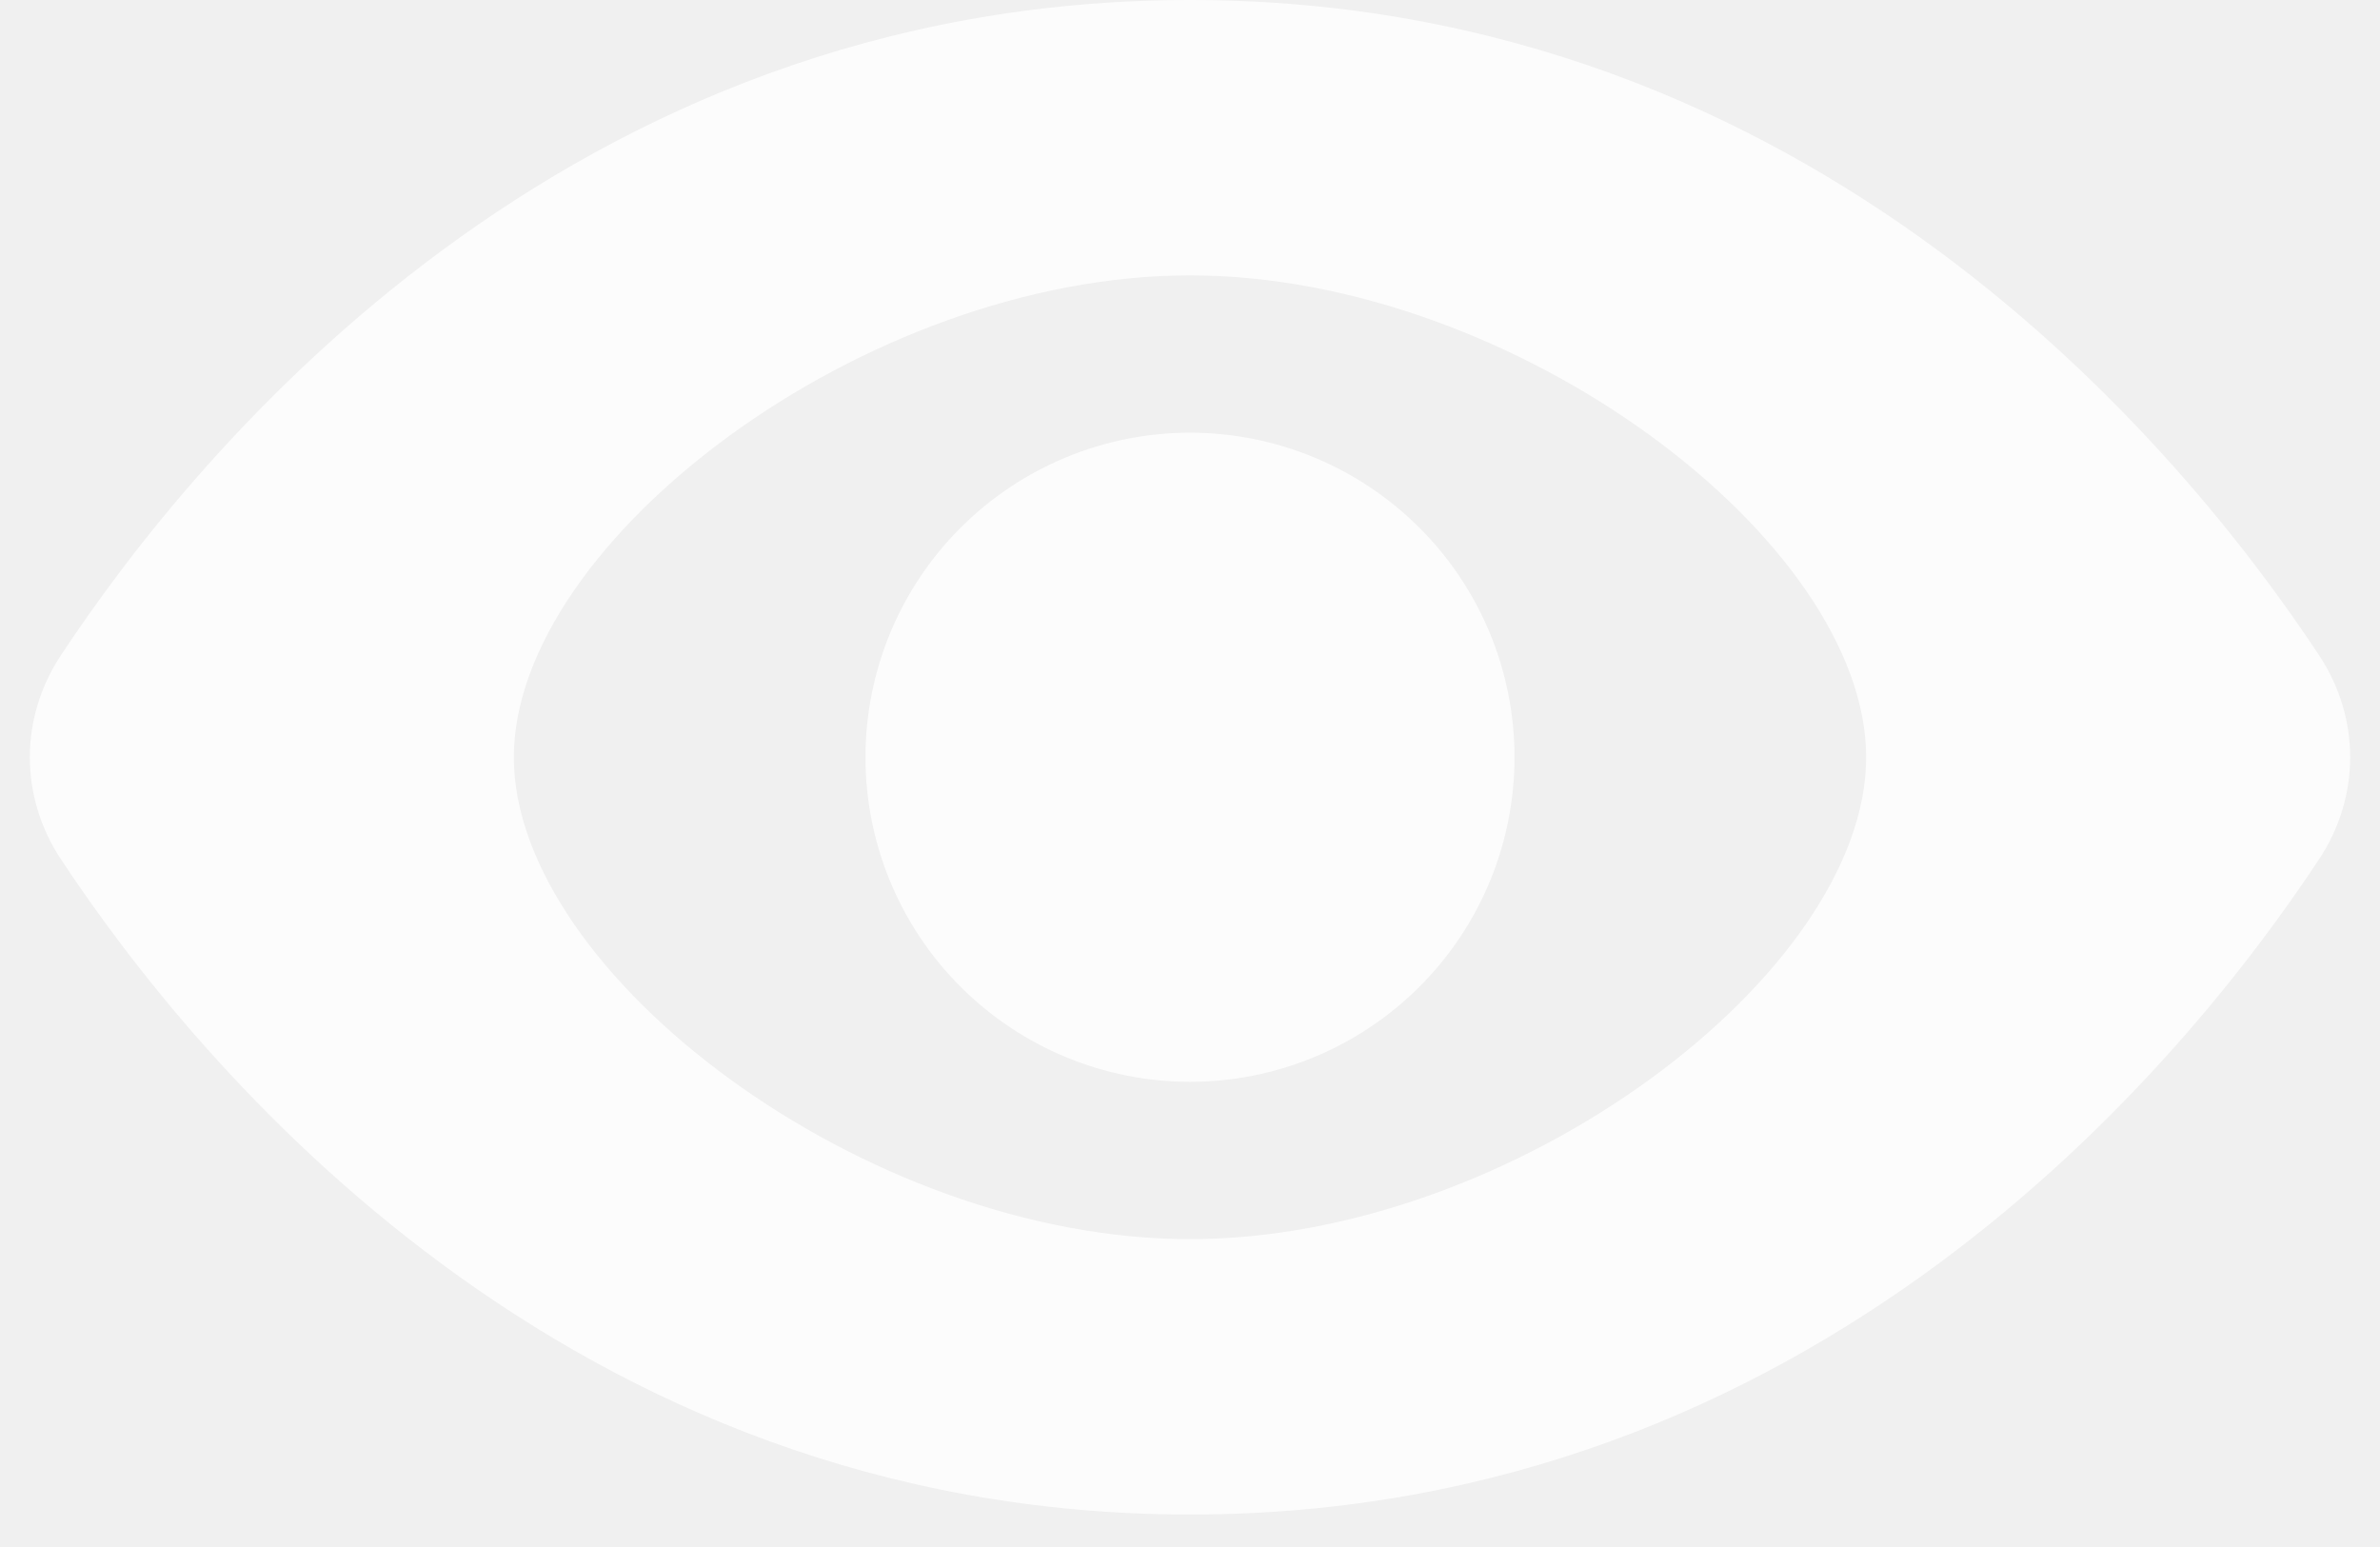
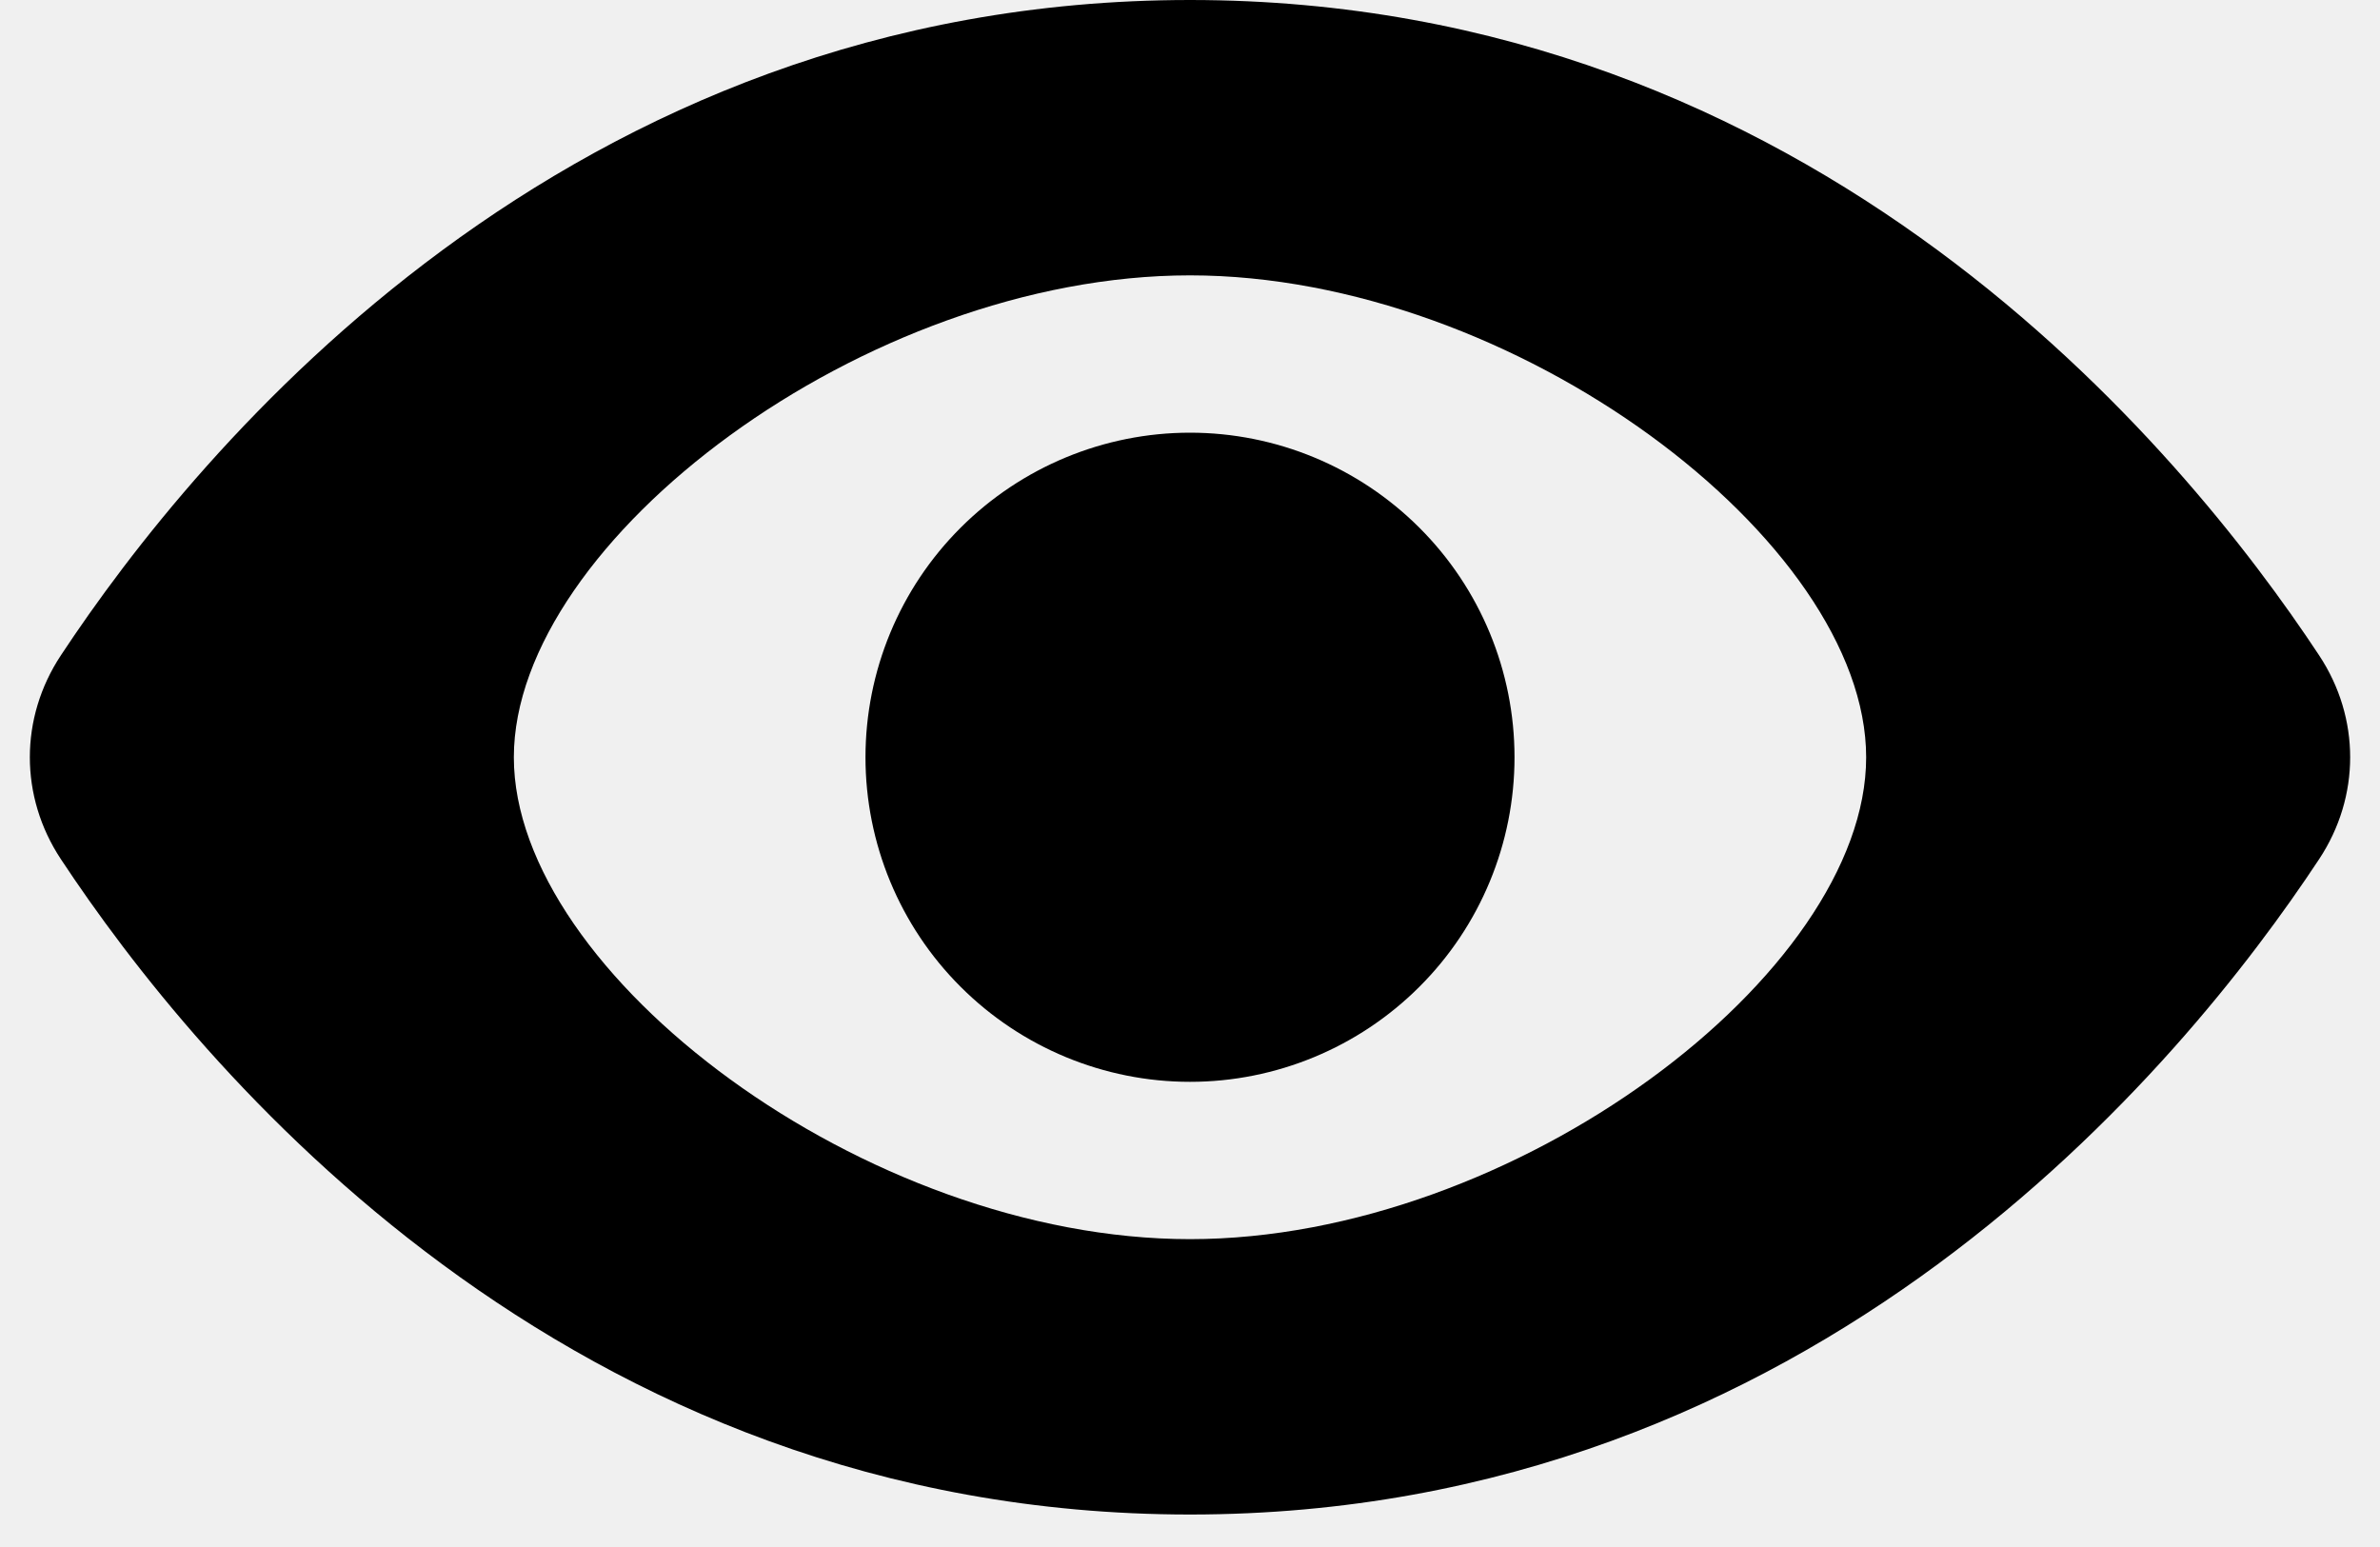
<svg xmlns="http://www.w3.org/2000/svg" width="20" height="13" viewBox="0 0 20 13" fill="none">
-   <path opacity="0.8" d="M12.727 6.364C12.727 7.087 12.44 7.781 11.928 8.292C11.417 8.803 10.723 9.091 10 9.091C9.277 9.091 8.583 8.803 8.072 8.292C7.56 7.781 7.273 7.087 7.273 6.364C7.273 5.64 7.56 4.946 8.072 4.435C8.583 3.924 9.277 3.636 10 3.636C10.723 3.636 11.417 3.924 11.928 4.435C12.44 4.946 12.727 5.64 12.727 6.364Z" fill="white" />
-   <path opacity="0.8" d="M0.511 7.219C0.164 6.694 0.164 6.033 0.511 5.508C1.657 3.772 4.75 0 10 0C15.249 0 18.343 3.772 19.489 5.508C19.836 6.033 19.836 6.694 19.489 7.219C18.343 8.955 15.249 12.727 10 12.727C4.75 12.727 1.657 8.955 0.511 7.219ZM10 10.413C12.727 10.413 15.682 8.182 15.682 6.364C15.682 4.545 12.727 2.314 10 2.314C7.273 2.314 4.318 4.545 4.318 6.364C4.318 8.182 7.273 10.413 10 10.413Z" fill="white" />
+   <path d="M12.727 6.364C12.727 7.087 12.44 7.781 11.928 8.292C11.417 8.803 10.723 9.091 10 9.091C9.277 9.091 8.583 8.803 8.072 8.292C7.56 7.781 7.273 7.087 7.273 6.364C7.273 5.64 7.56 4.946 8.072 4.435C8.583 3.924 9.277 3.636 10 3.636C10.723 3.636 11.417 3.924 11.928 4.435C12.44 4.946 12.727 5.64 12.727 6.364Z" fill="currentColor" />
+   <path d="M0.511 7.219C0.164 6.694 0.164 6.033 0.511 5.508C1.657 3.772 4.75 0 10 0C15.249 0 18.343 3.772 19.489 5.508C19.836 6.033 19.836 6.694 19.489 7.219C18.343 8.955 15.249 12.727 10 12.727C4.75 12.727 1.657 8.955 0.511 7.219ZM10 10.413C12.727 10.413 15.682 8.182 15.682 6.364C15.682 4.545 12.727 2.314 10 2.314C7.273 2.314 4.318 4.545 4.318 6.364C4.318 8.182 7.273 10.413 10 10.413Z" fill="currentColor" />
</svg>
